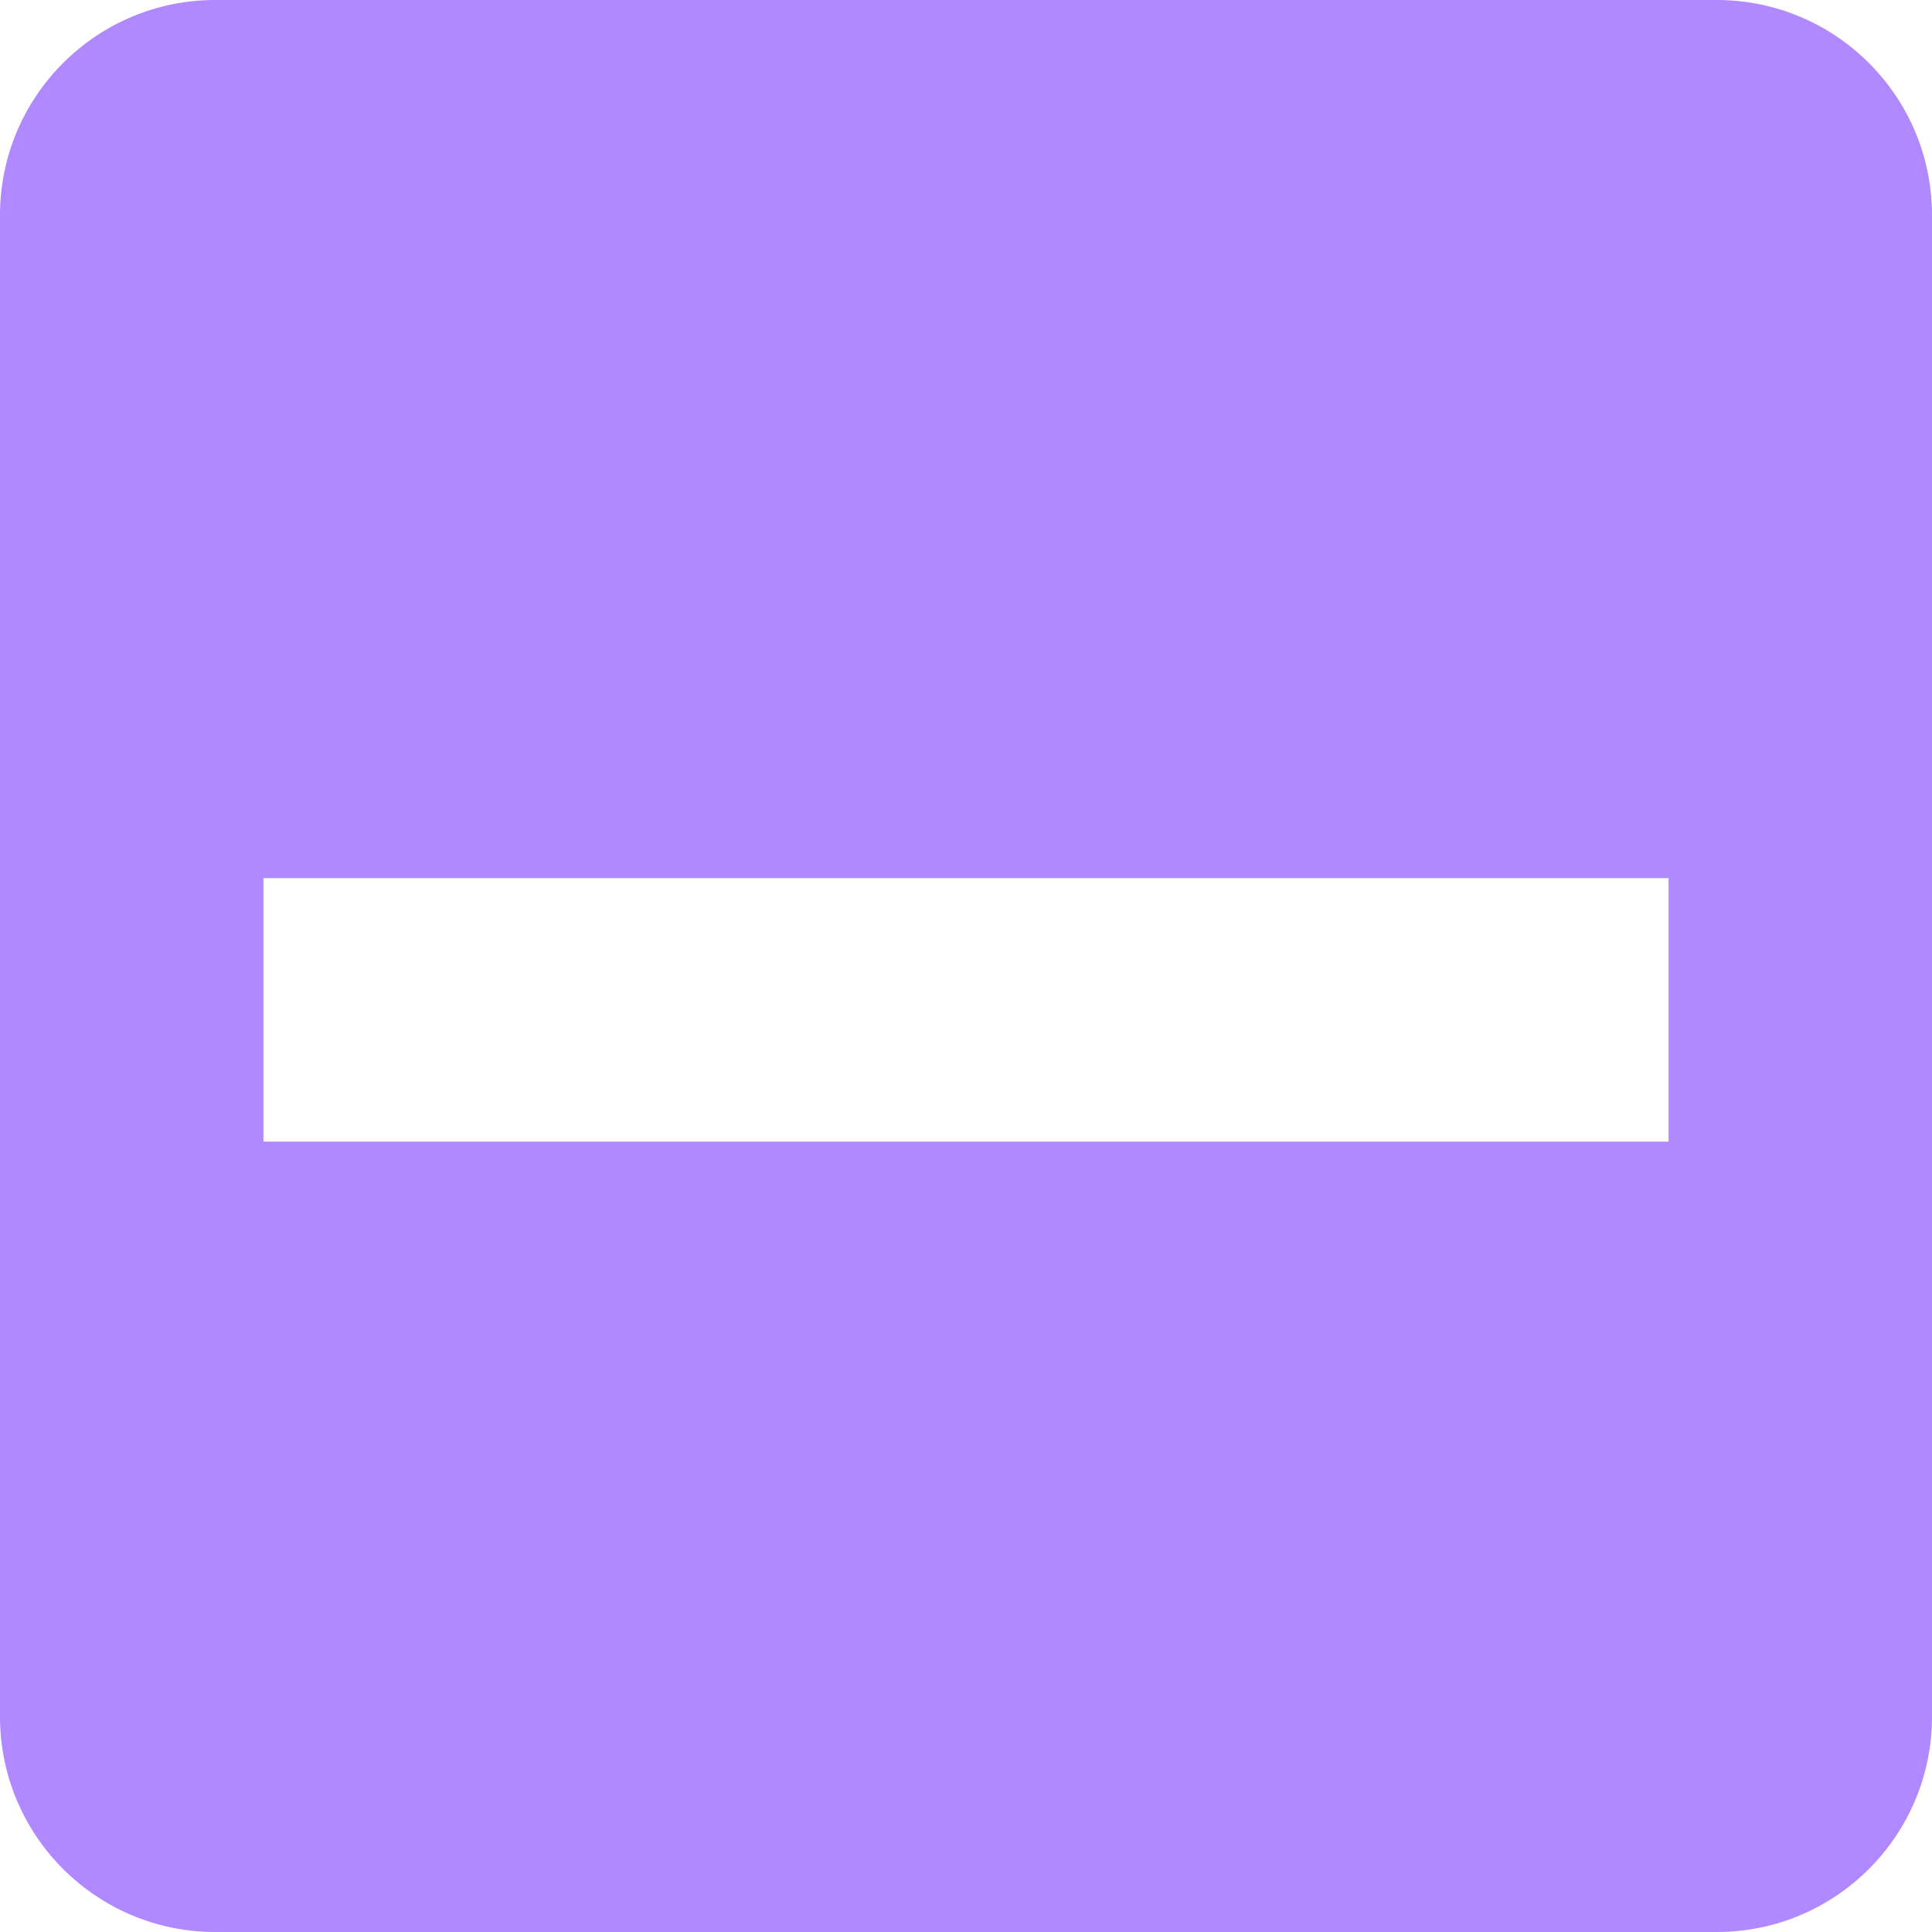
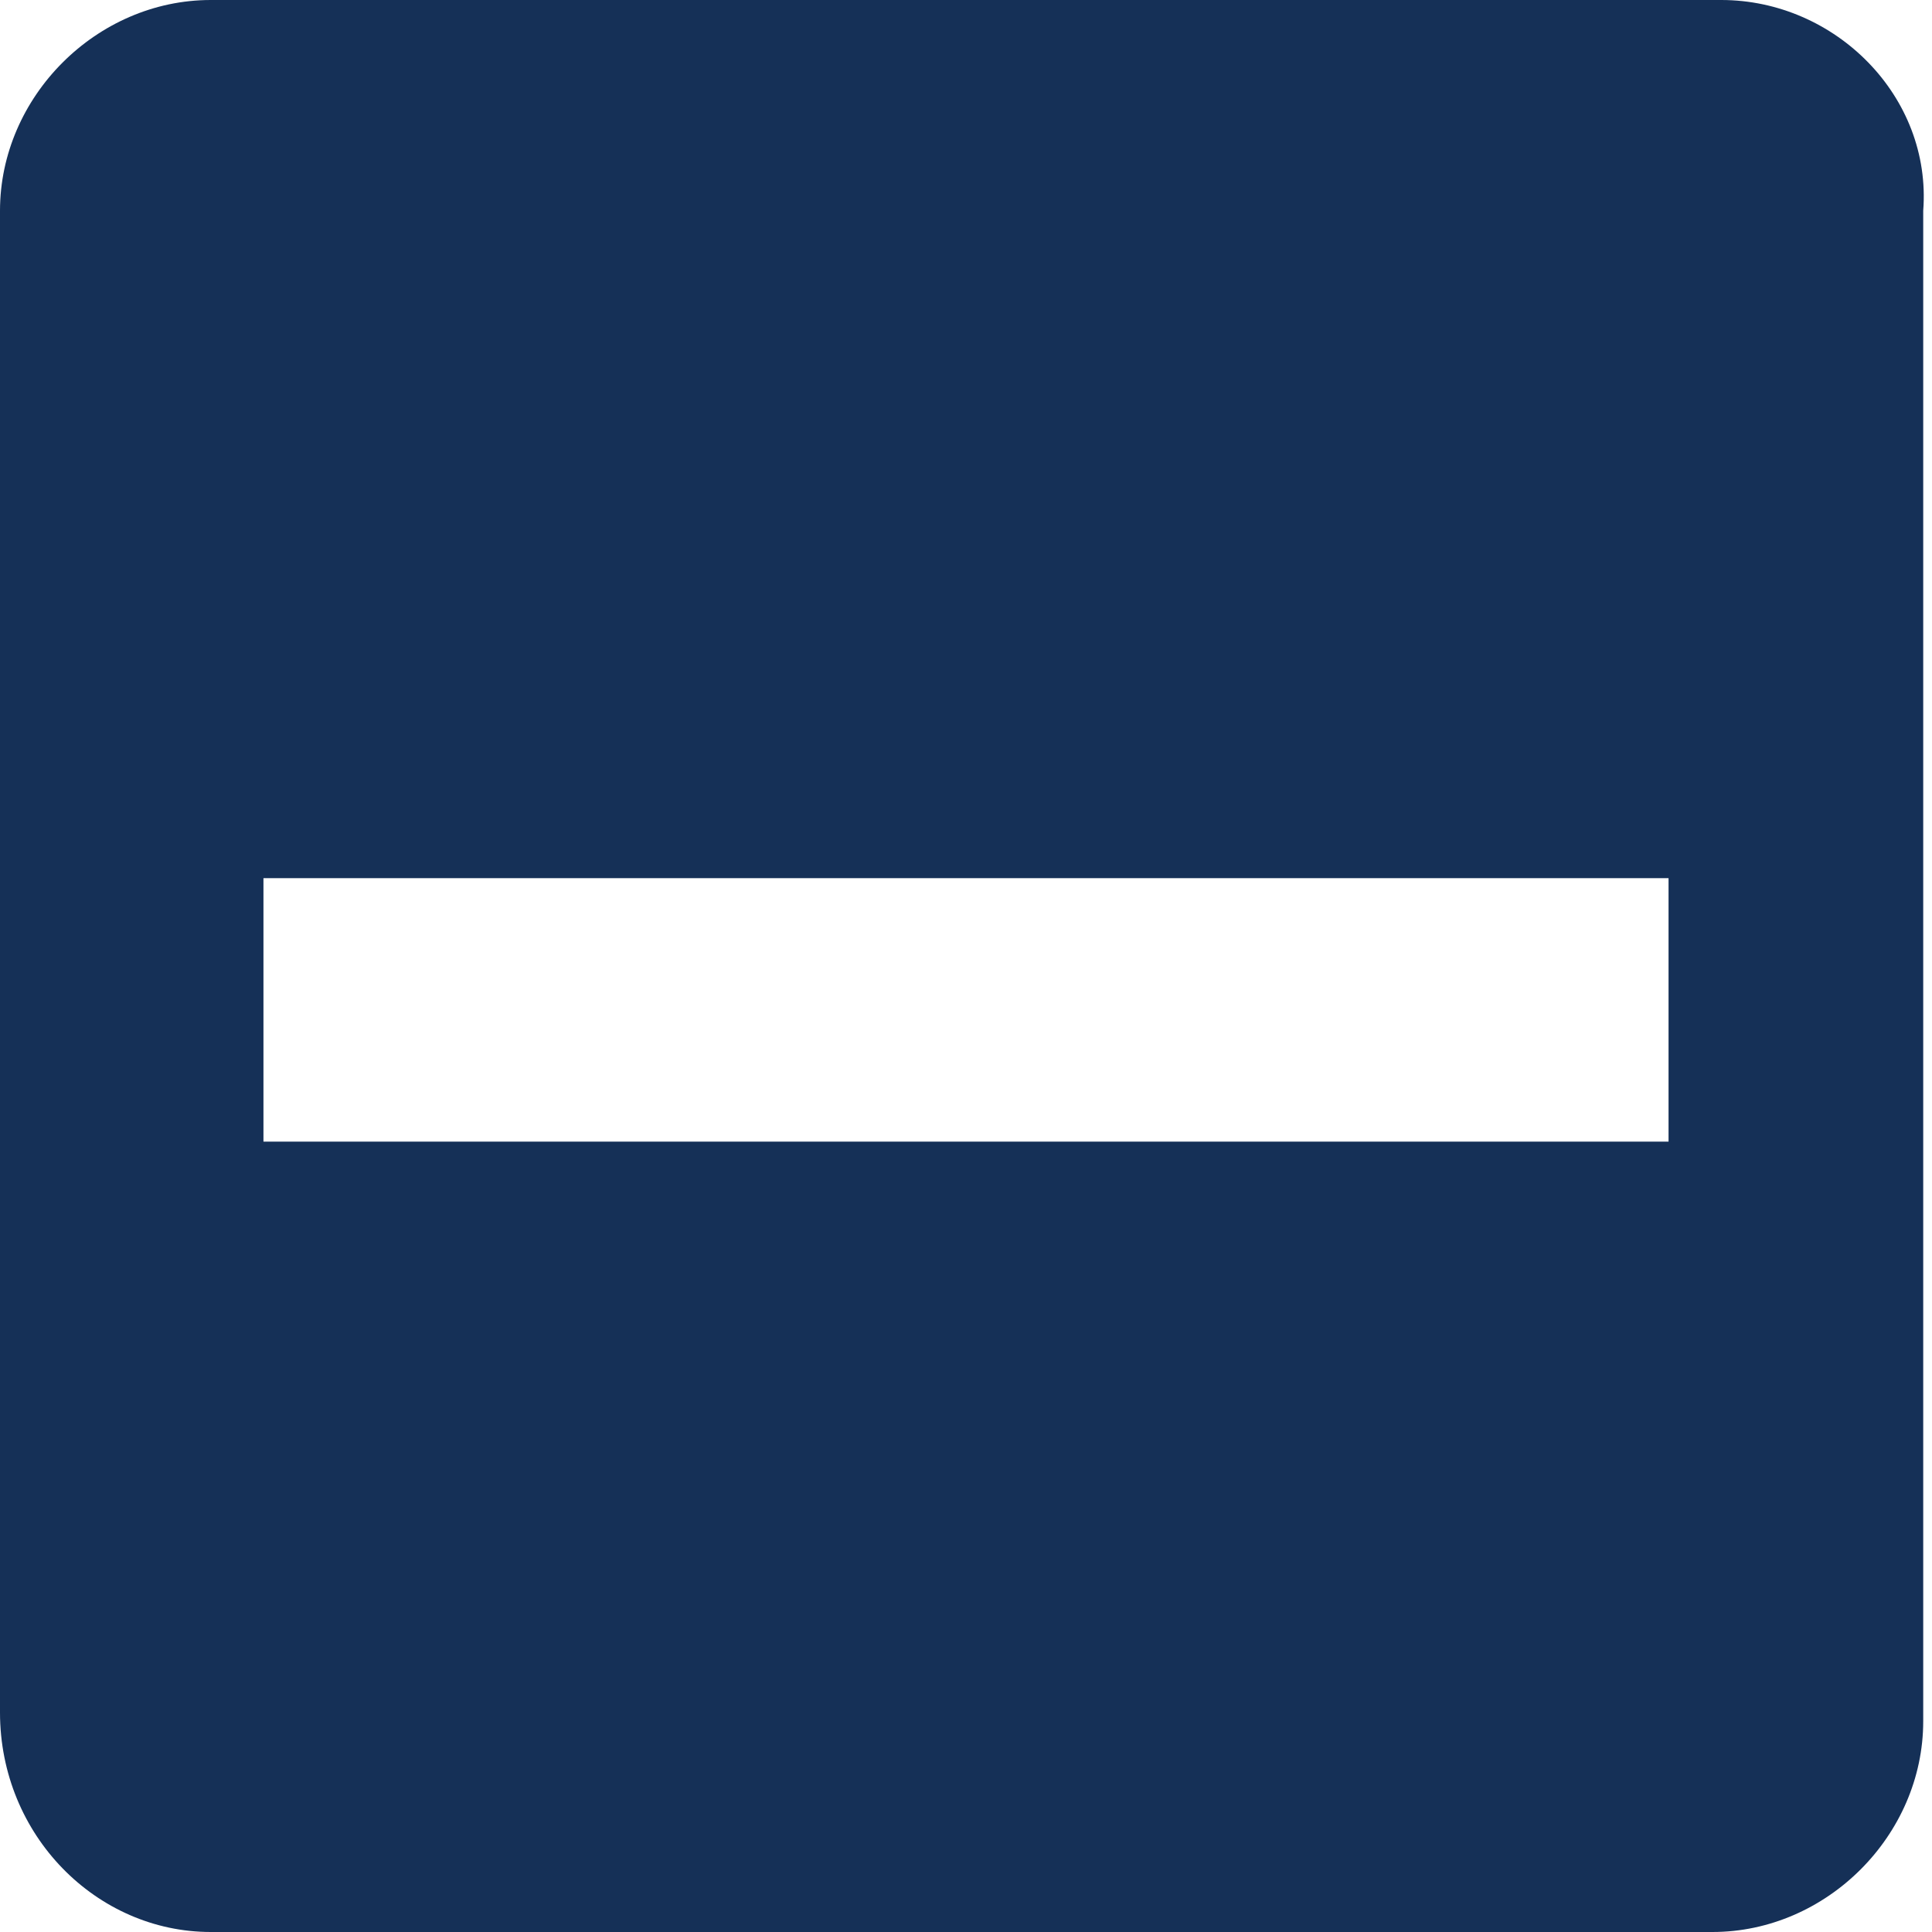
- <svg xmlns="http://www.w3.org/2000/svg" width="22px" height="22px" viewBox="0 0 22 22" version="1.1">
-   <g id="Page-1" stroke="none" stroke-width="1" fill="none" fill-rule="evenodd">
+ <svg xmlns="http://www.w3.org/2000/svg" version="1.1" id="Ebene_1" x="0px" y="0px" viewBox="0 0 22 22" style="enable-background:new 0 0 22 22;" xml:space="preserve">
+   <style type="text/css">
+ 	.st0{fill-rule:evenodd;clip-rule:evenodd;fill:#153057;}
+ 	.st1{fill:none;}
+ </style>
+   <g id="Page-1">
    <g id="ic-check-active" transform="translate(-1, -1)">
-       <g id="Group_8199" transform="translate(1, 1)" fill="#B088FF">
-         <path d="M19.556,0 L2.444,0 C1.096,0.004 0.004,1.096 4.4408921e-16,2.444 L4.4408921e-16,19.556 C0.004,20.904 1.096,21.996 2.444,22 L19.556,22 C20.904,21.996 21.996,20.904 22,19.556 L22,2.444 C21.996,1.096 20.904,0.004 19.556,0 Z M3,10 L19,10 L19,13 L3,13 L3,10 Z" id="check_on_light" />
+       <g id="Group_8199" transform="translate(1, 1)">
+         <path id="check_on_light" class="st0" d="M19.6,0H2.4C1.1,0,0,1.1,0,2.4v17.1C0,20.9,1.1,22,2.4,22h17.1c1.3,0,2.4-1.1,2.4-2.4     V2.4C22,1.1,20.9,0,19.6,0z M3,10h16v3H3V10z" />
      </g>
-       <polygon id="Rectangle_4538" points="0 0 24 0 24 24 0 24" />
+       <polygon id="Rectangle_4538" class="st1" points="0,0 24,0 24,24 0,24   " />
    </g>
  </g>
</svg>
